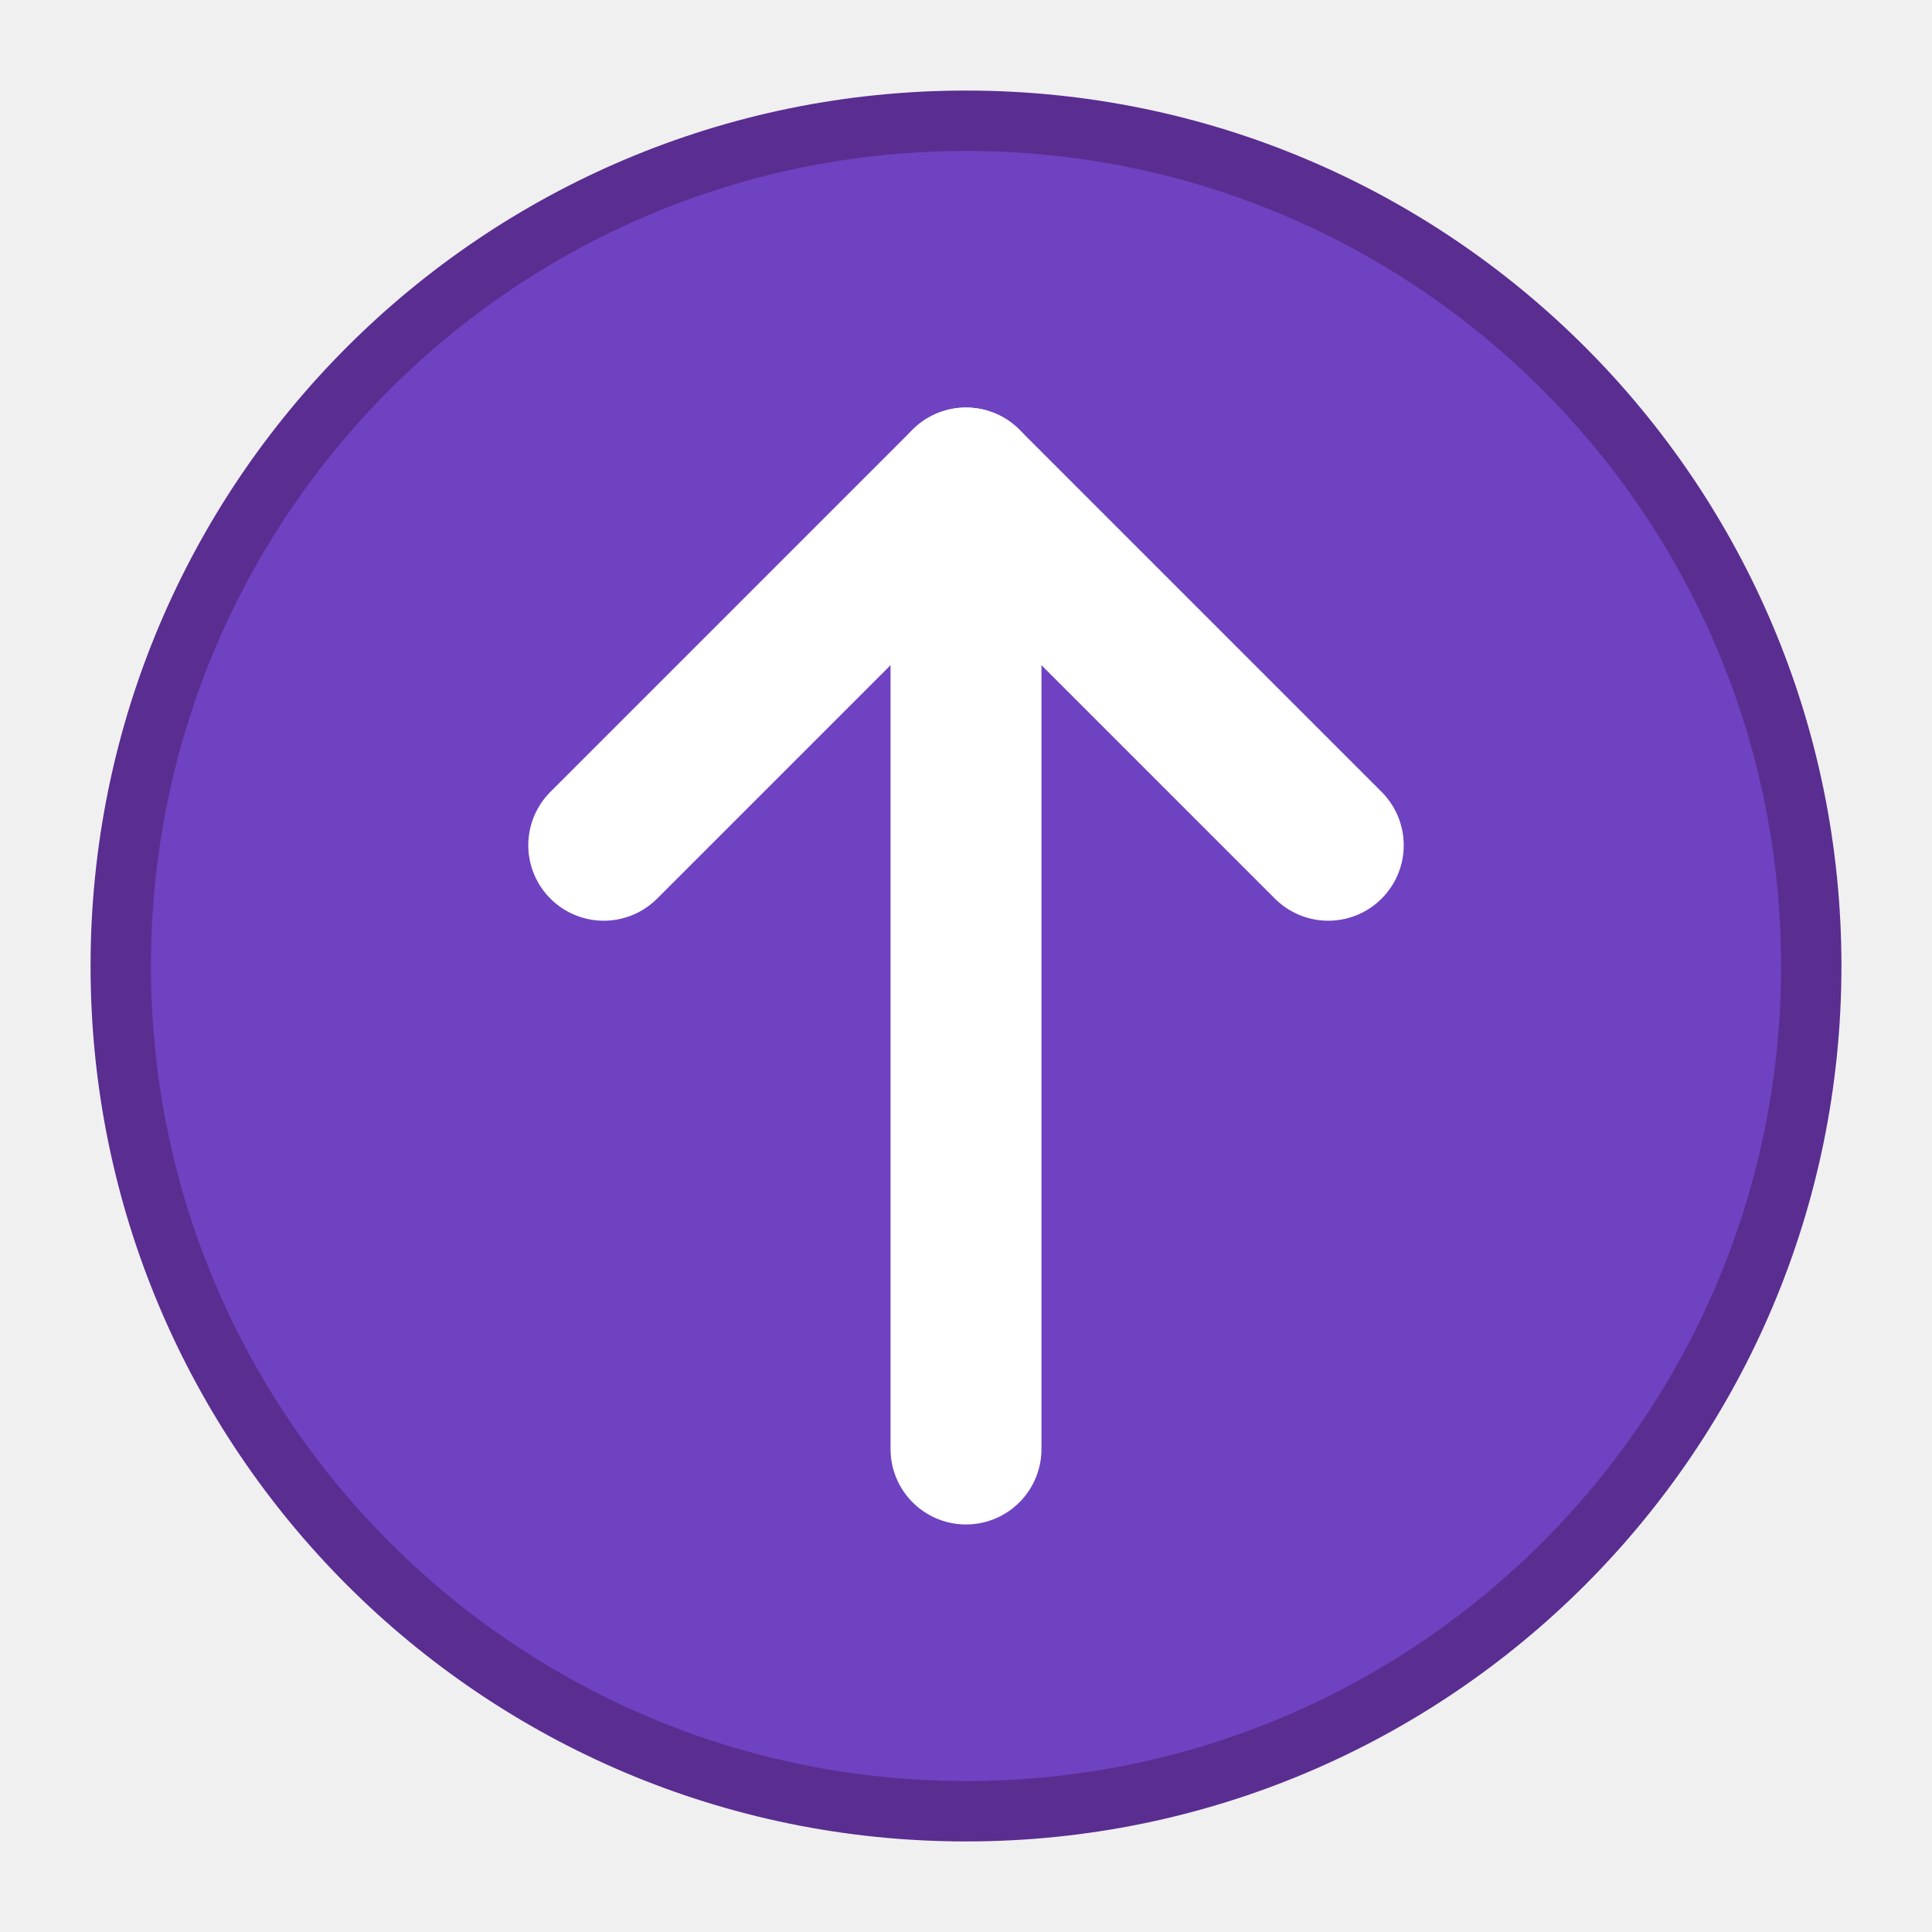
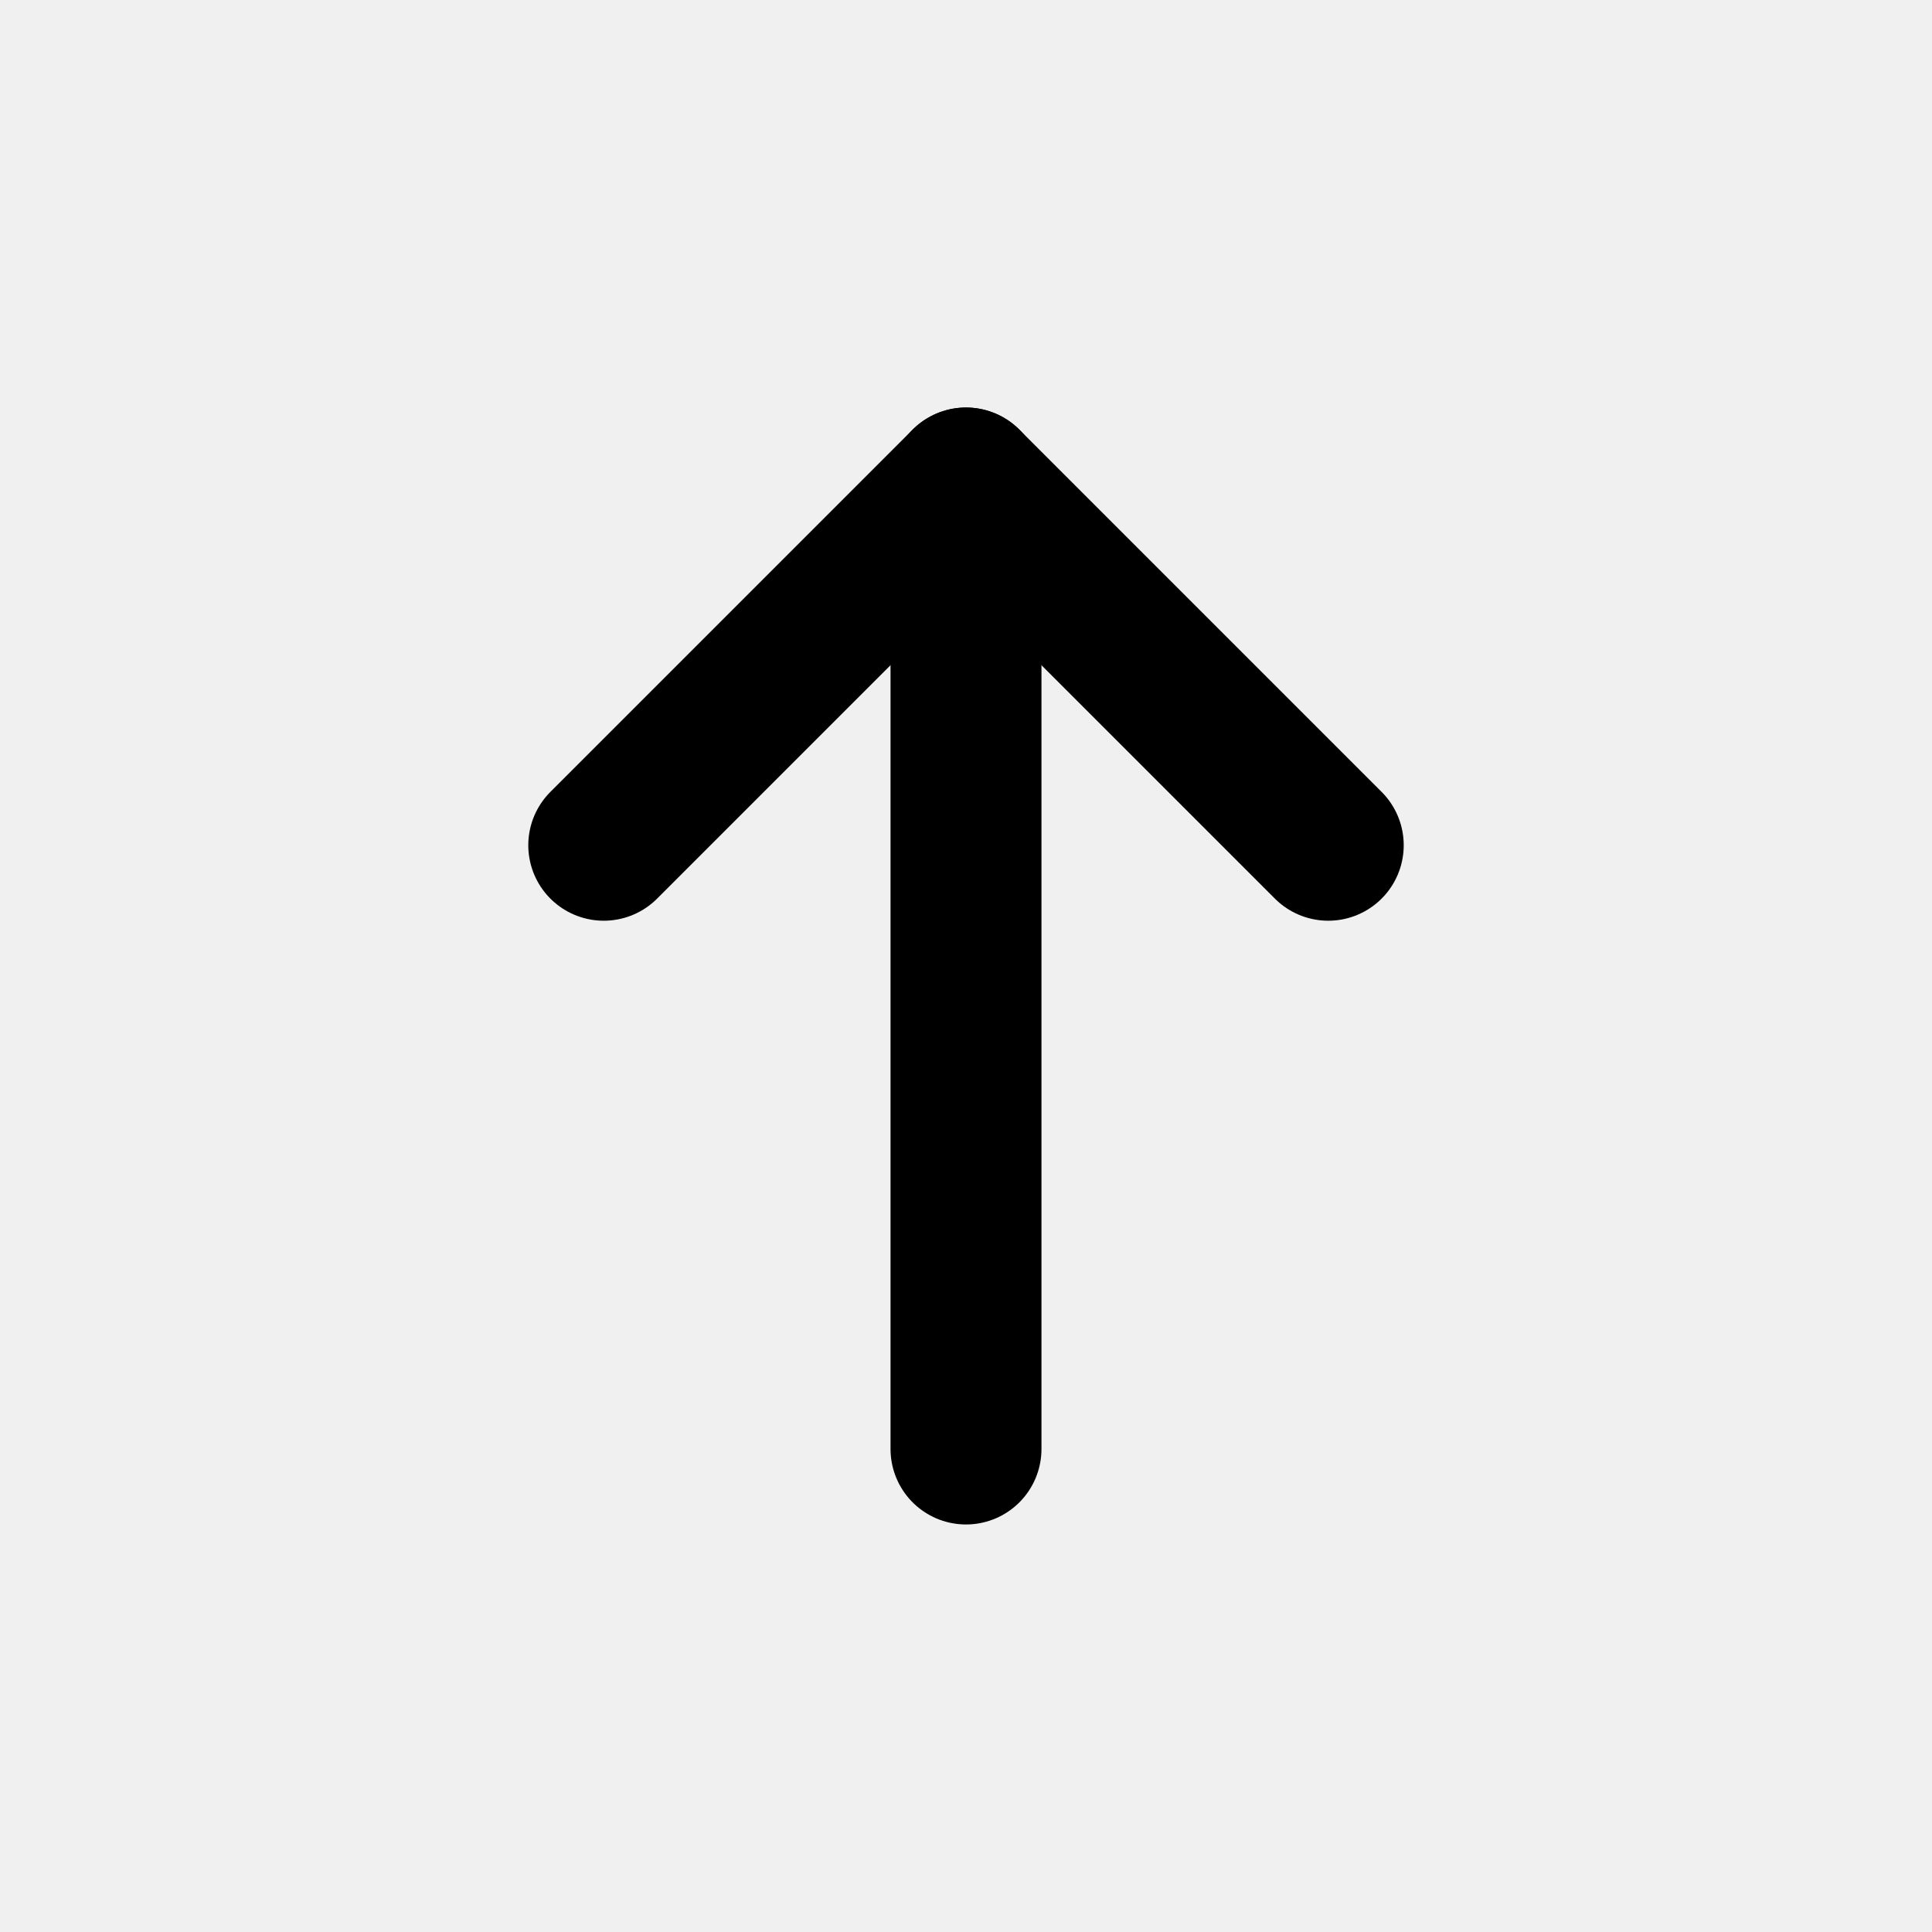
<svg xmlns="http://www.w3.org/2000/svg" width="32" height="32" viewBox="0 0 32 32">
-   <circle cx="16" cy="16" r="14" fill="#6F42C1" stroke="#5A2D91" stroke-width="1" />
-   <path d="M16 24 L16 8" stroke="#FFFFFF" stroke-width="2.5" stroke-linecap="round" />
-   <path d="M10 14 L16 8 L22 14" stroke="#FFFFFF" stroke-width="2.5" stroke-linecap="round" stroke-linejoin="round" fill="none" />
+   <path d="M16 24 L16 8" stroke="currentColor" stroke-width="2.5" stroke-linecap="round" />
+   <path d="M10 14 L16 8 L22 14" stroke="currentColor" stroke-width="2.5" stroke-linecap="round" stroke-linejoin="round" fill="none" />
</svg>
